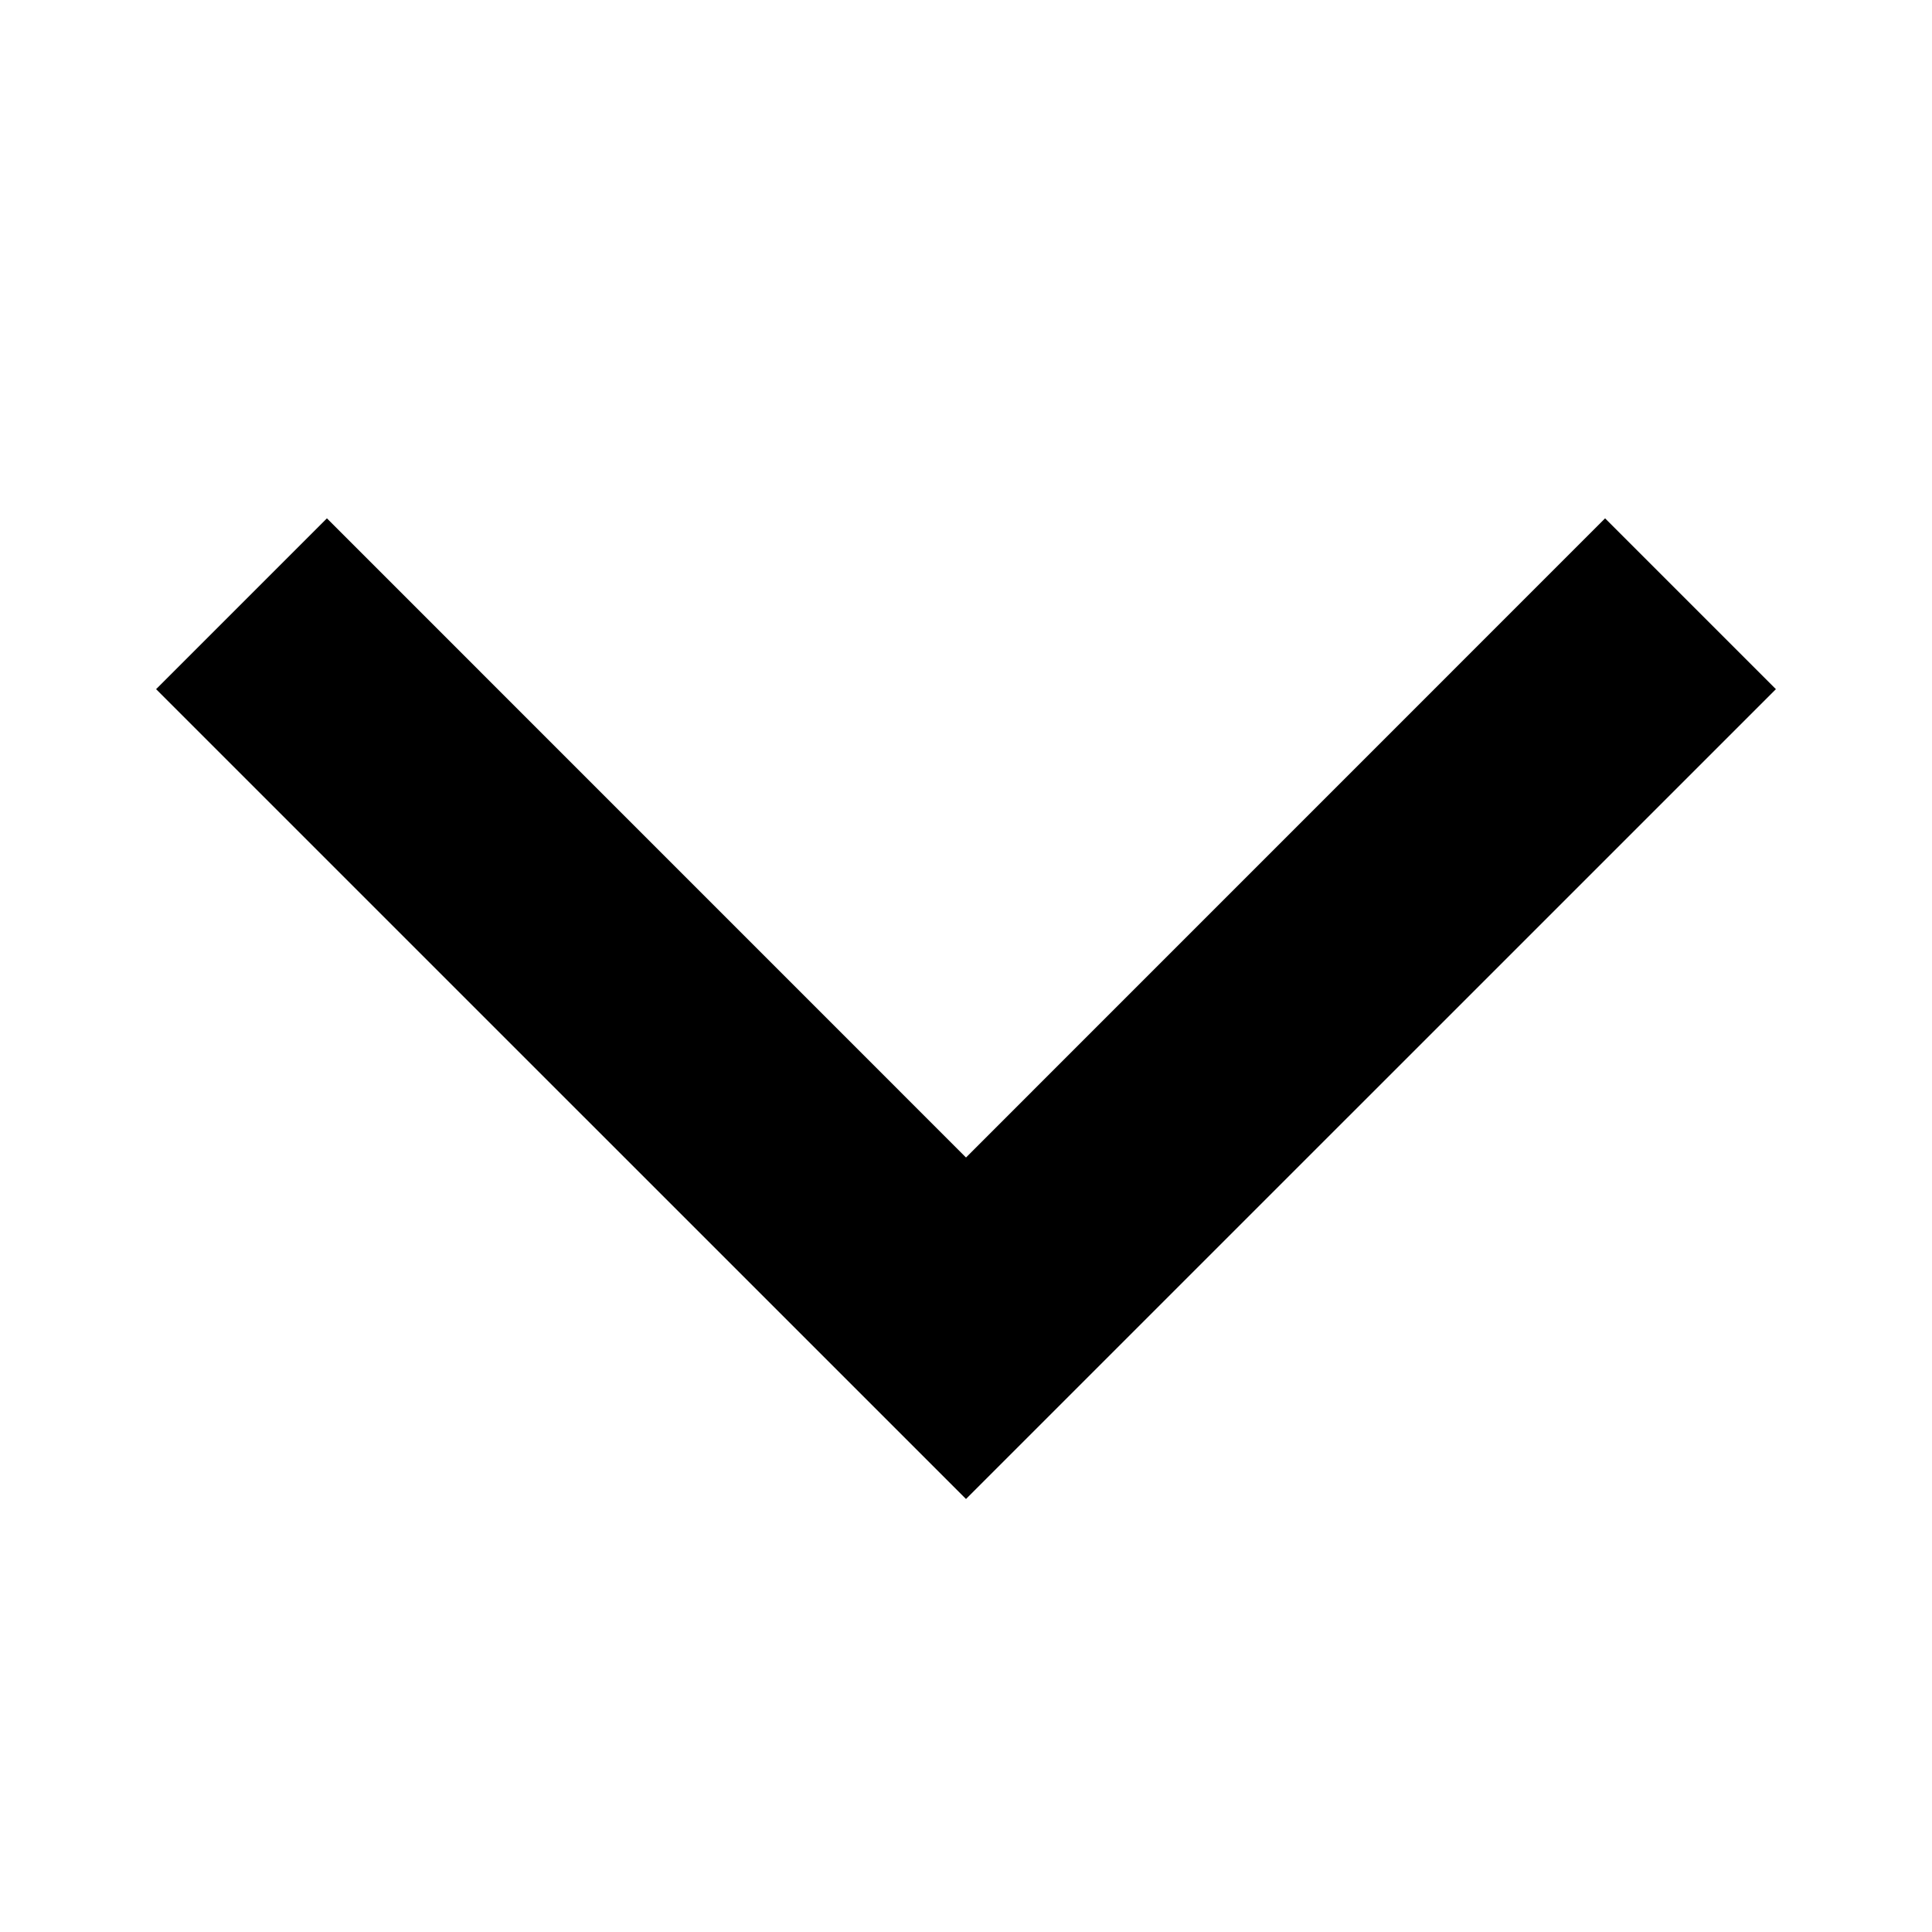
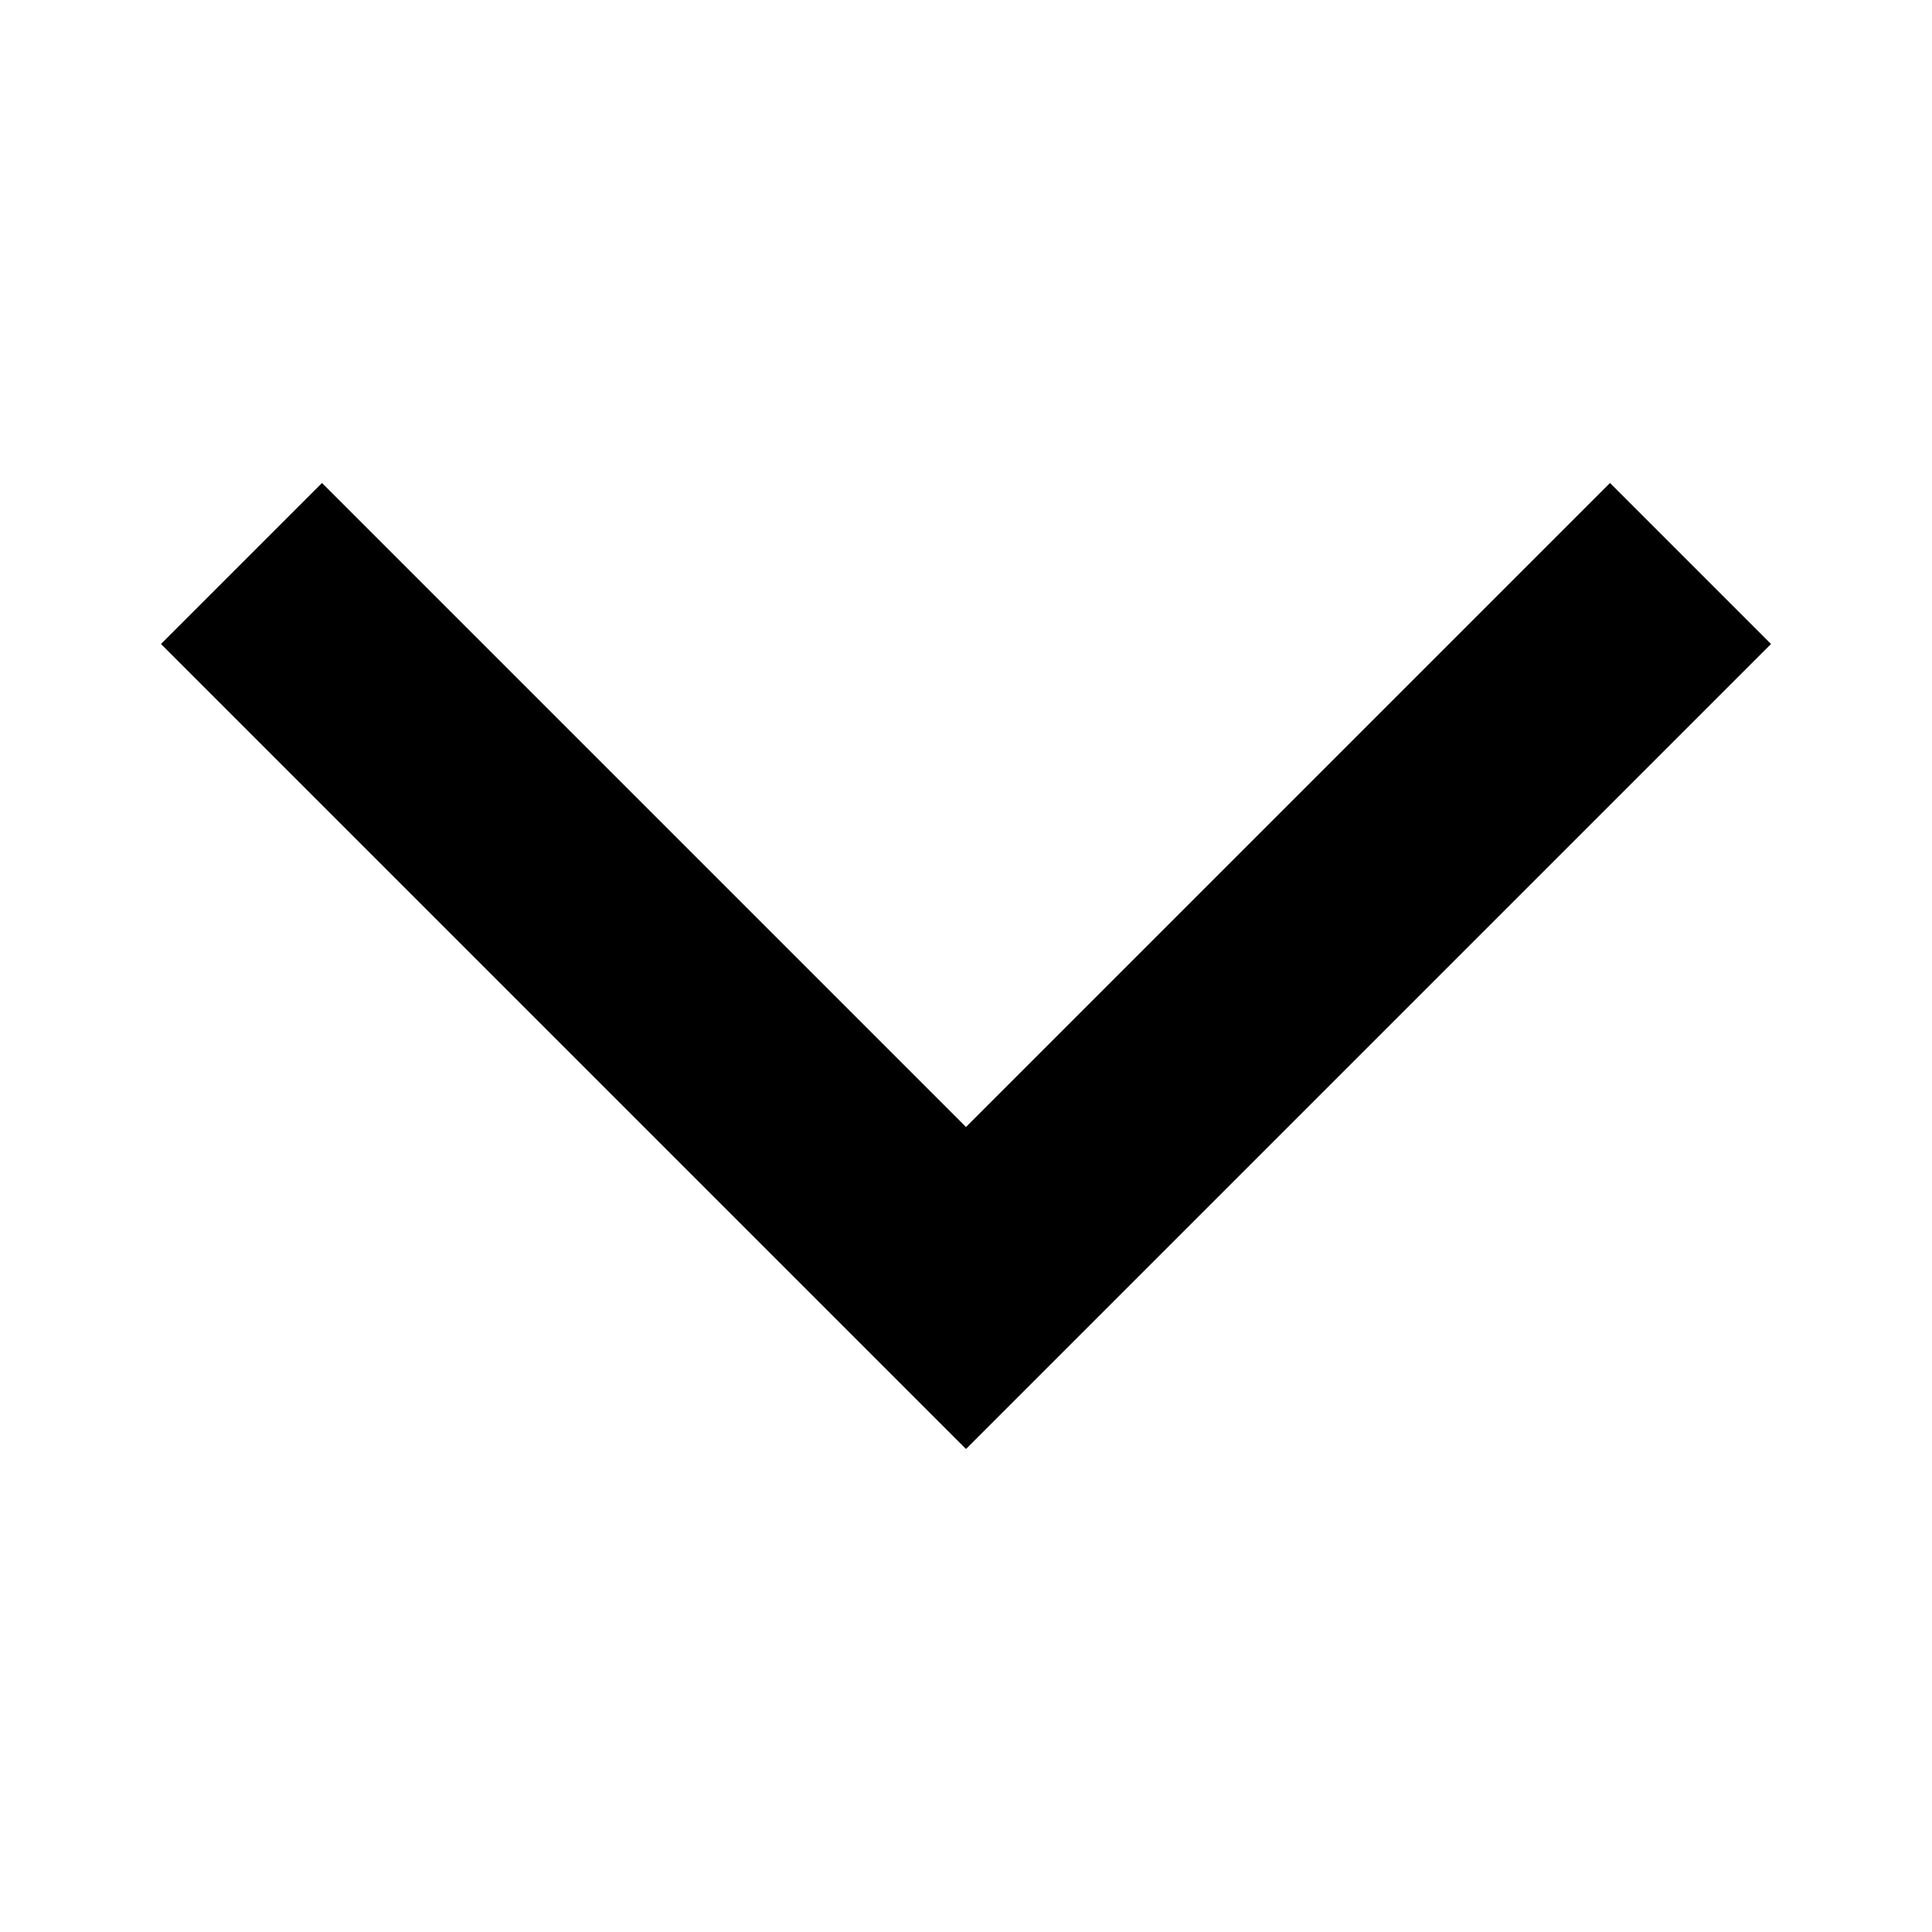
- <svg xmlns="http://www.w3.org/2000/svg" width="24" height="24" viewBox="0 0 24 24" fill="none">
-   <g id="16 / chevron-bottom">
-     <path id="icon" fill-rule="evenodd" clip-rule="evenodd" d="M19.939 6.439L22.061 8.561L12 18.621L1.939 8.561L4.061 6.439L12 14.379L19.939 6.439Z" fill="black" />
+ <svg xmlns="http://www.w3.org/2000/svg" version="1.0" viewBox="0 0 12 12" xml:space="preserve">
+   <g id="_x31_6__x2F__chevron-bottom">
+     <path id="icon" class="st0" d="M10,3L11,4L6,9L1,4L2,3l4,4L10,3z" />
  </g>
</svg>
